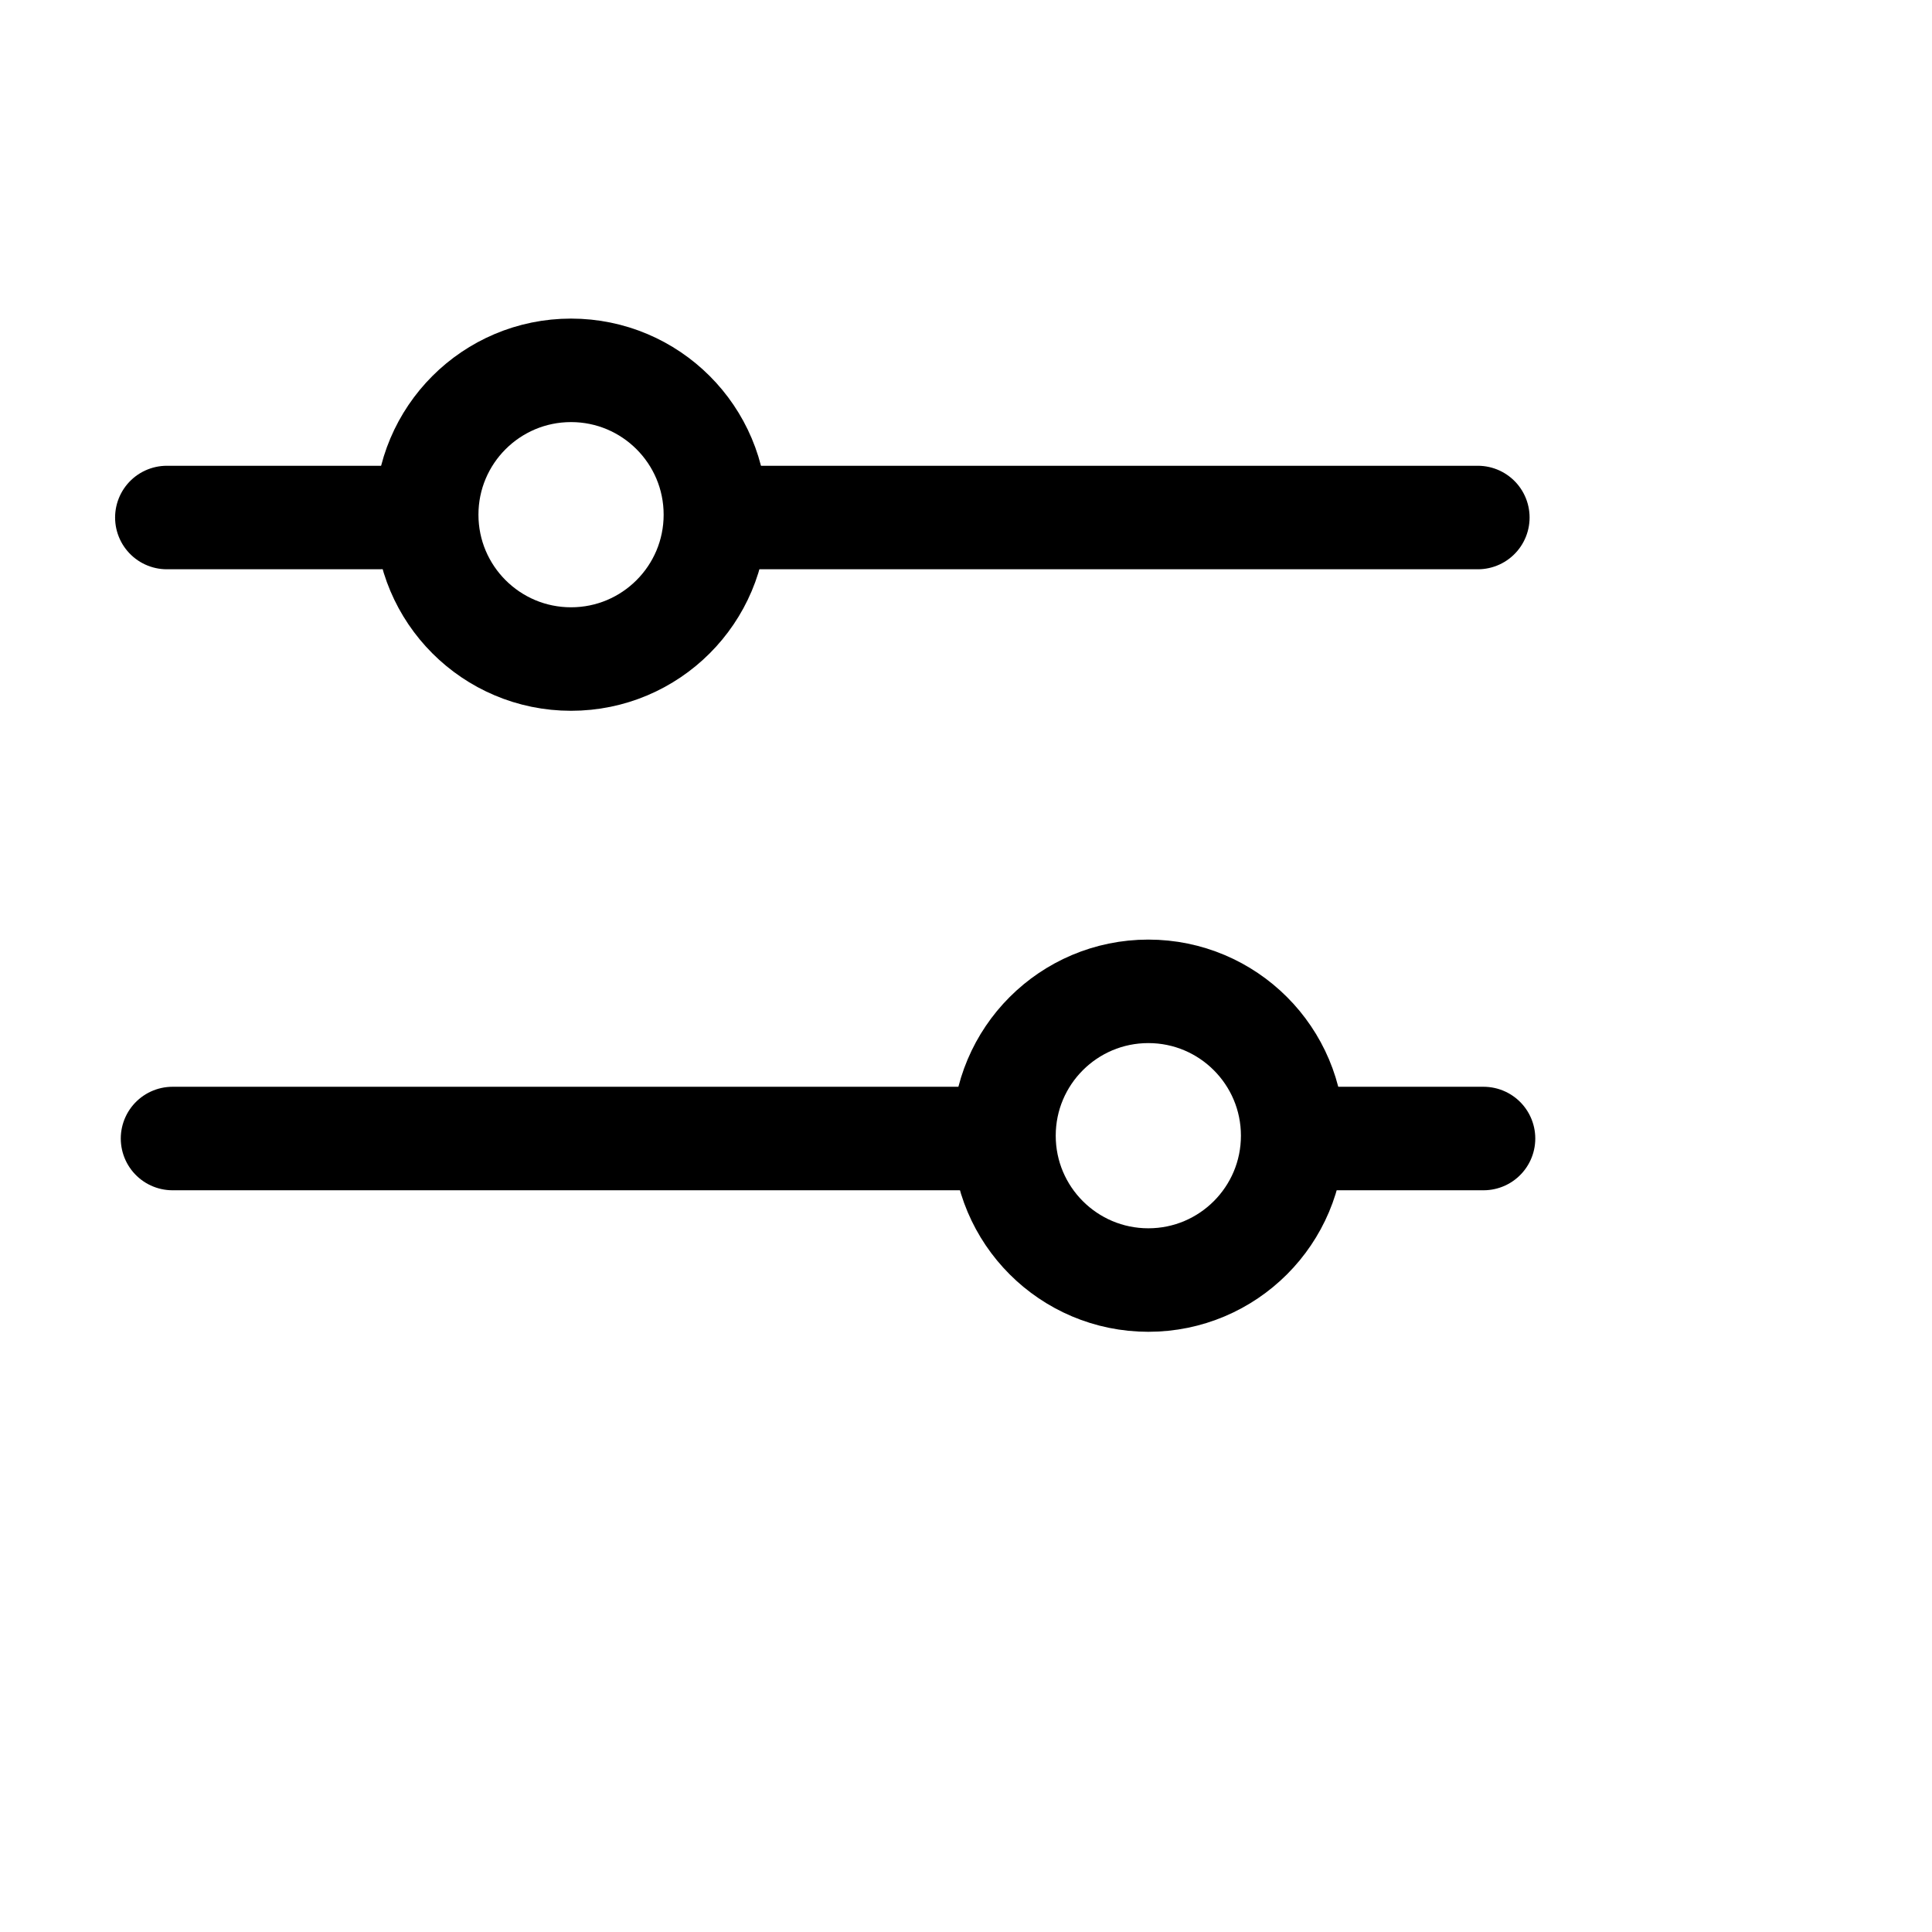
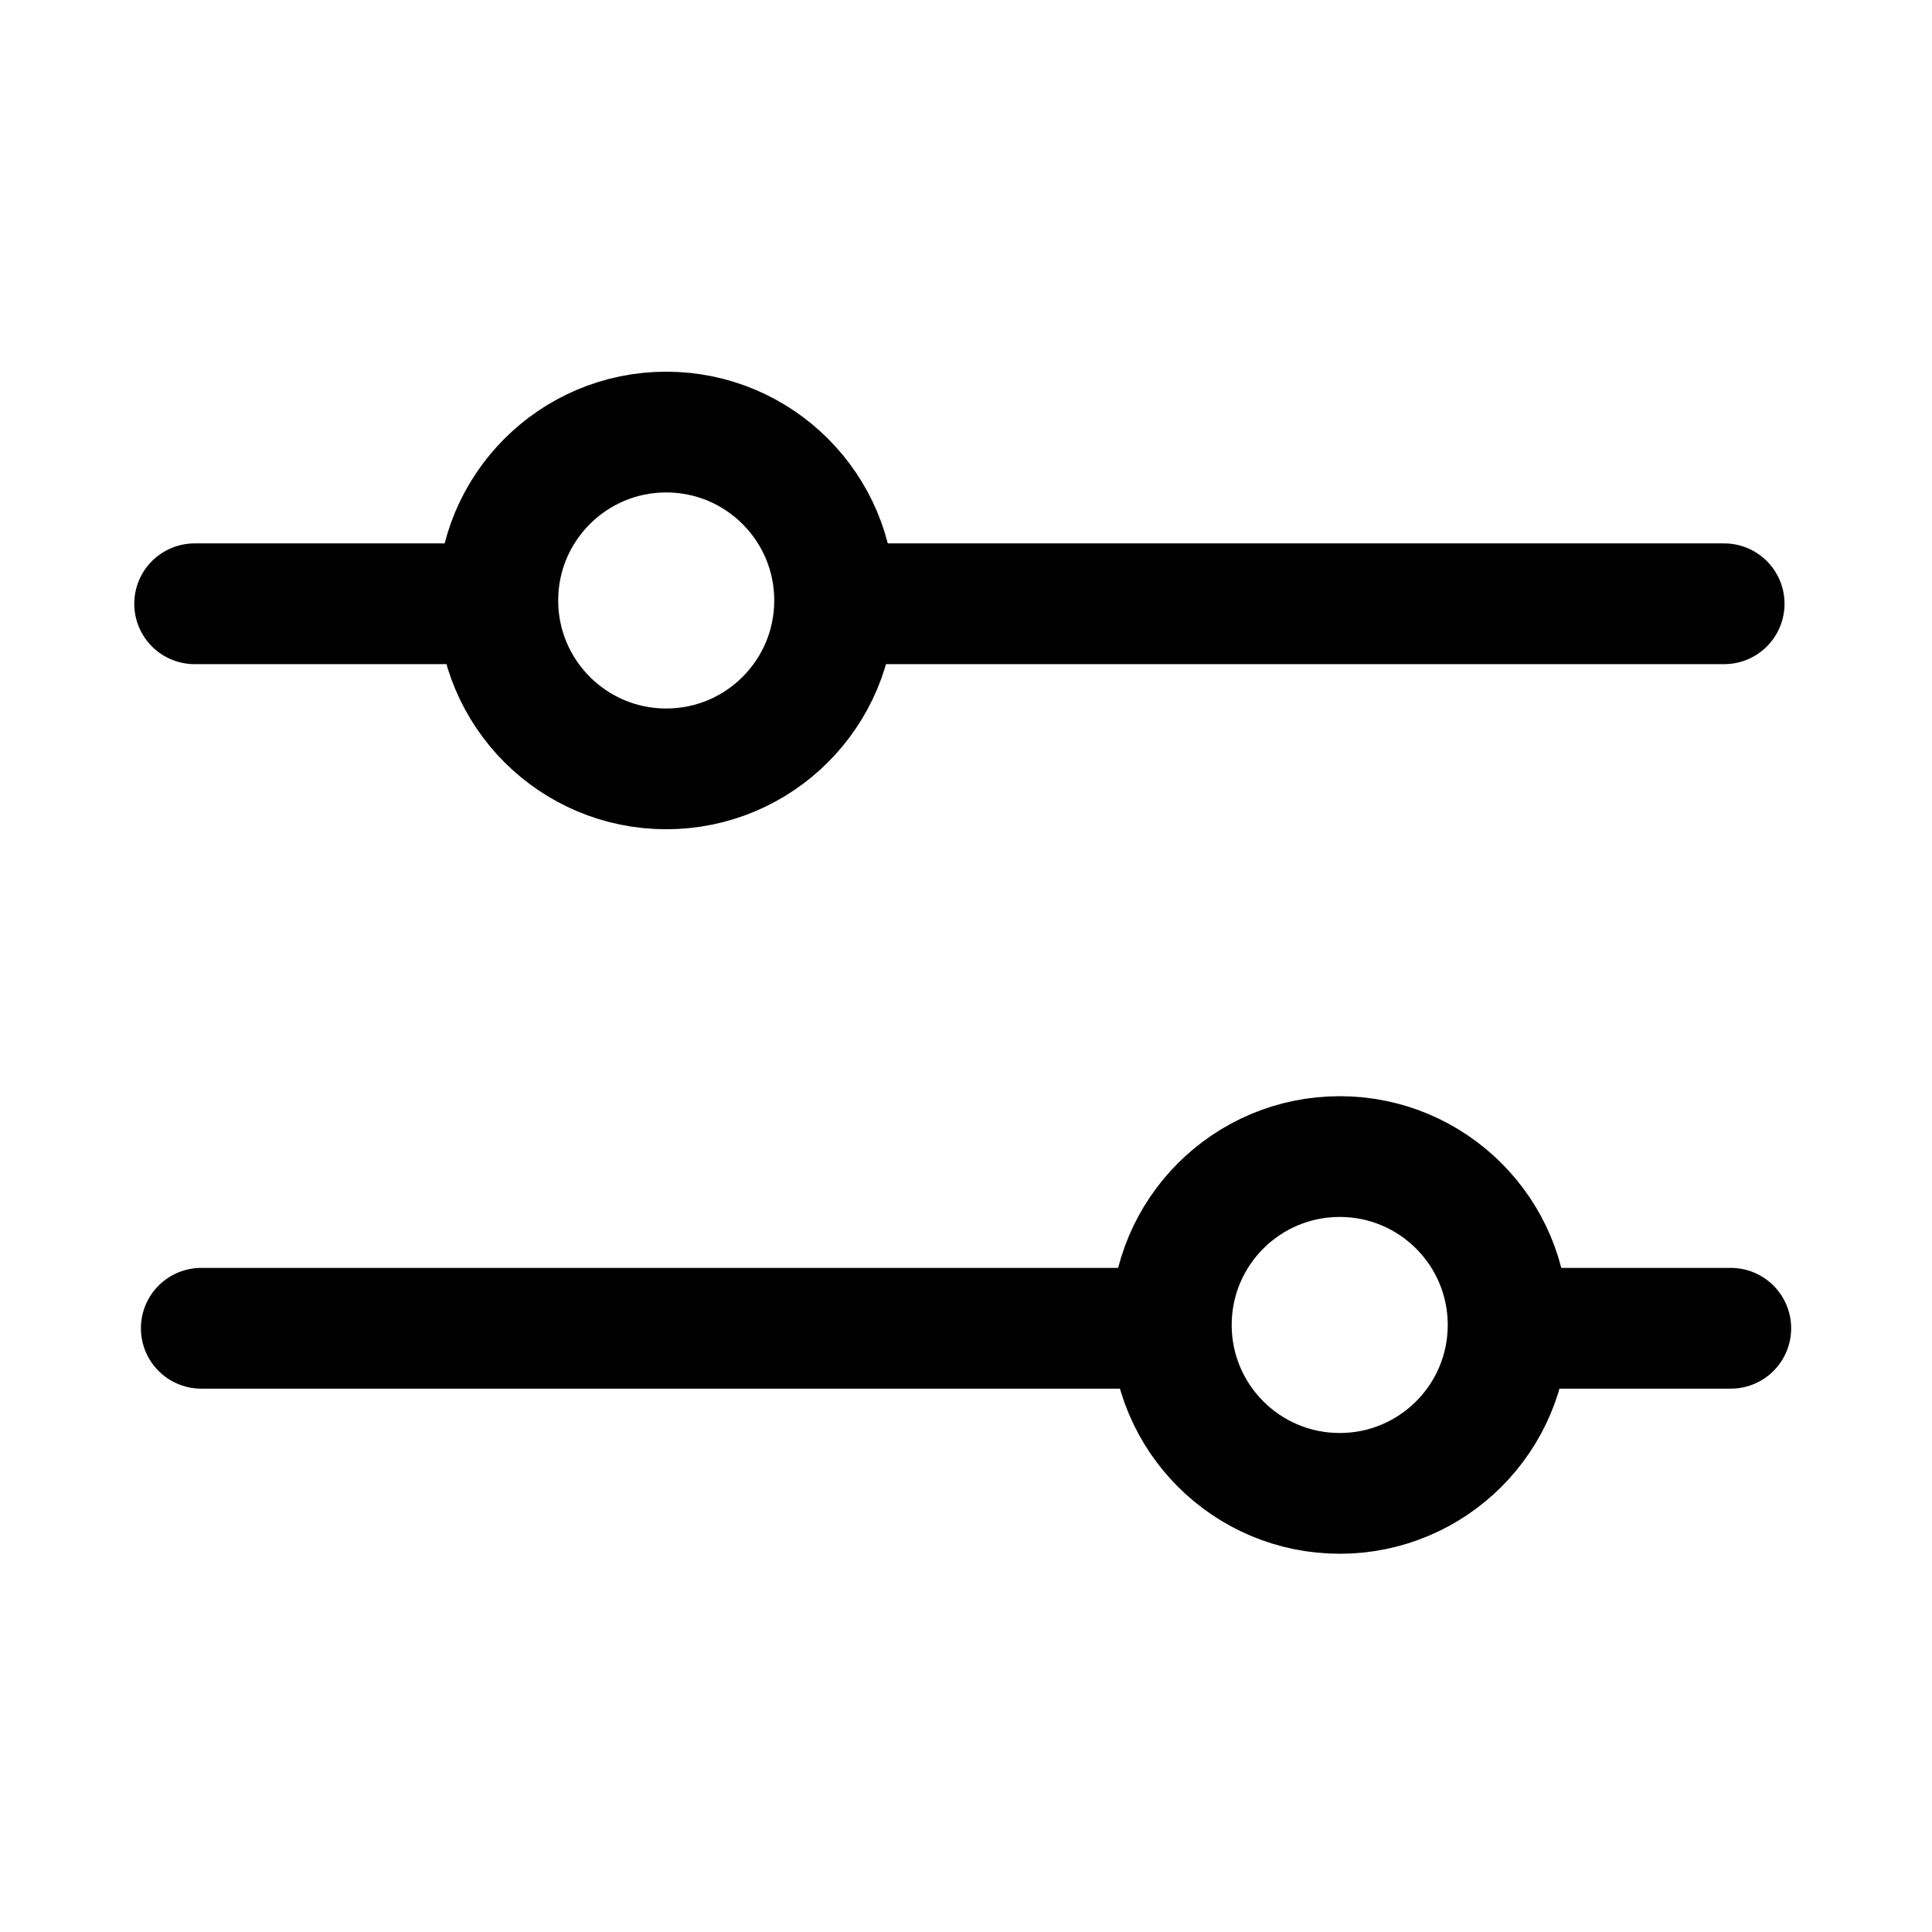
- <svg xmlns="http://www.w3.org/2000/svg" width="28px" height="28px" viewBox="0 0 28 28" version="1.1">
+ <svg xmlns="http://www.w3.org/2000/svg" width="24px" height="24px" viewBox="0 0 24 24" version="1.1">
  <g id="tool-seg-threshold" stroke="none" stroke-width="1" fill="none" fill-rule="evenodd">
-     <rect id="Rectangle" x="0" y="0" width="28" height="28" />
+     <rect id="Rectangle" x="0" y="0" width="24" height="24" />
    <g id="Group" transform="translate(2.4184, 14.3673)" stroke="currentColor" stroke-width="1.5">
-       <line x1="16.582" y1="2.133" x2="19.082" y2="2.133" id="Line-2" stroke-linecap="round">
-             </line>
-       <line x1="0.082" y1="2.133" x2="12.082" y2="2.133" id="Line-2" stroke-linecap="round">
-             </line>
+       <line x1="16.582" y1="2.133" x2="19.082" y2="2.133" id="Line-2" stroke-linecap="round" />
+       <line x1="0.082" y1="2.133" x2="12.082" y2="2.133" id="Line-2" stroke-linecap="round" />
      <circle id="Oval" cx="14.224" cy="2.092" r="2.092" />
    </g>
    <g id="Group" transform="translate(11.7092, 7.4592) scale(-1, 1) translate(-11.7092, -7.4592)translate(1.9184, 5.3673)" stroke="currentColor" stroke-width="1.5">
      <line x1="16" y1="2.133" x2="19.082" y2="2.133" id="Line-2" stroke-linecap="round" />
      <line x1="0.082" y1="2.133" x2="11" y2="2.133" id="Line-2" stroke-linecap="round" />
      <circle id="Oval" cx="13.224" cy="2.092" r="2.092" />
    </g>
  </g>
</svg>
